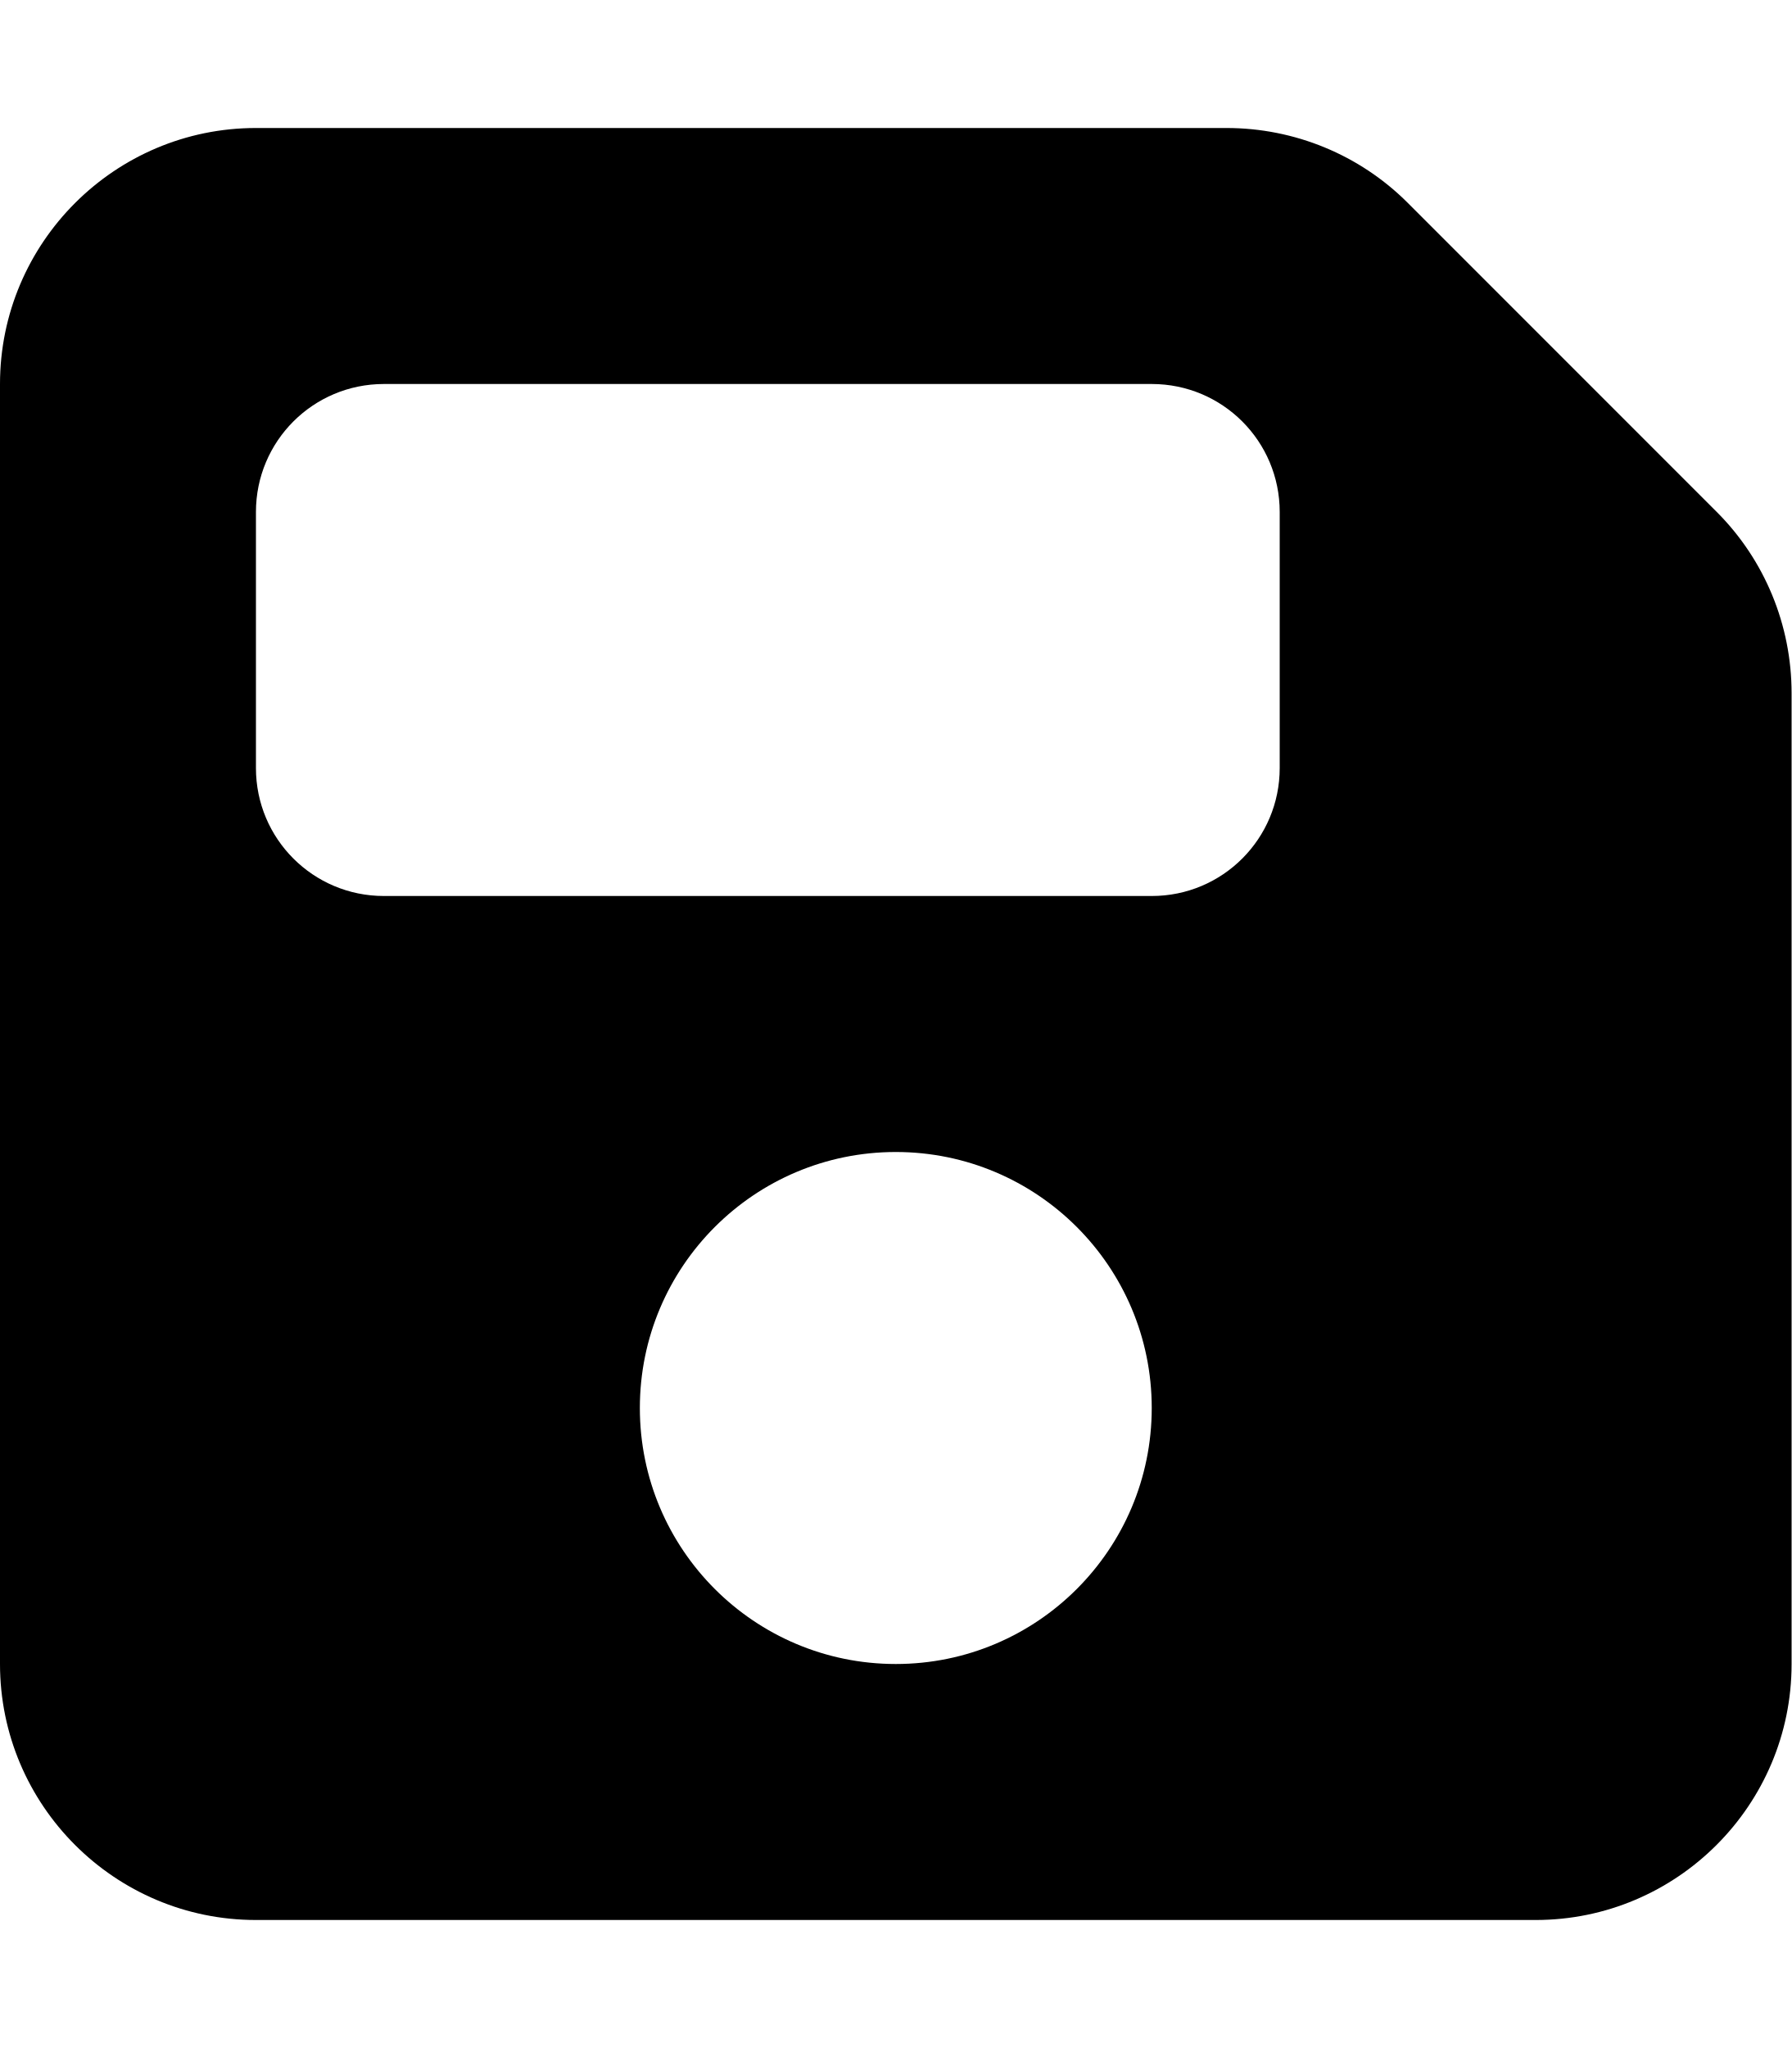
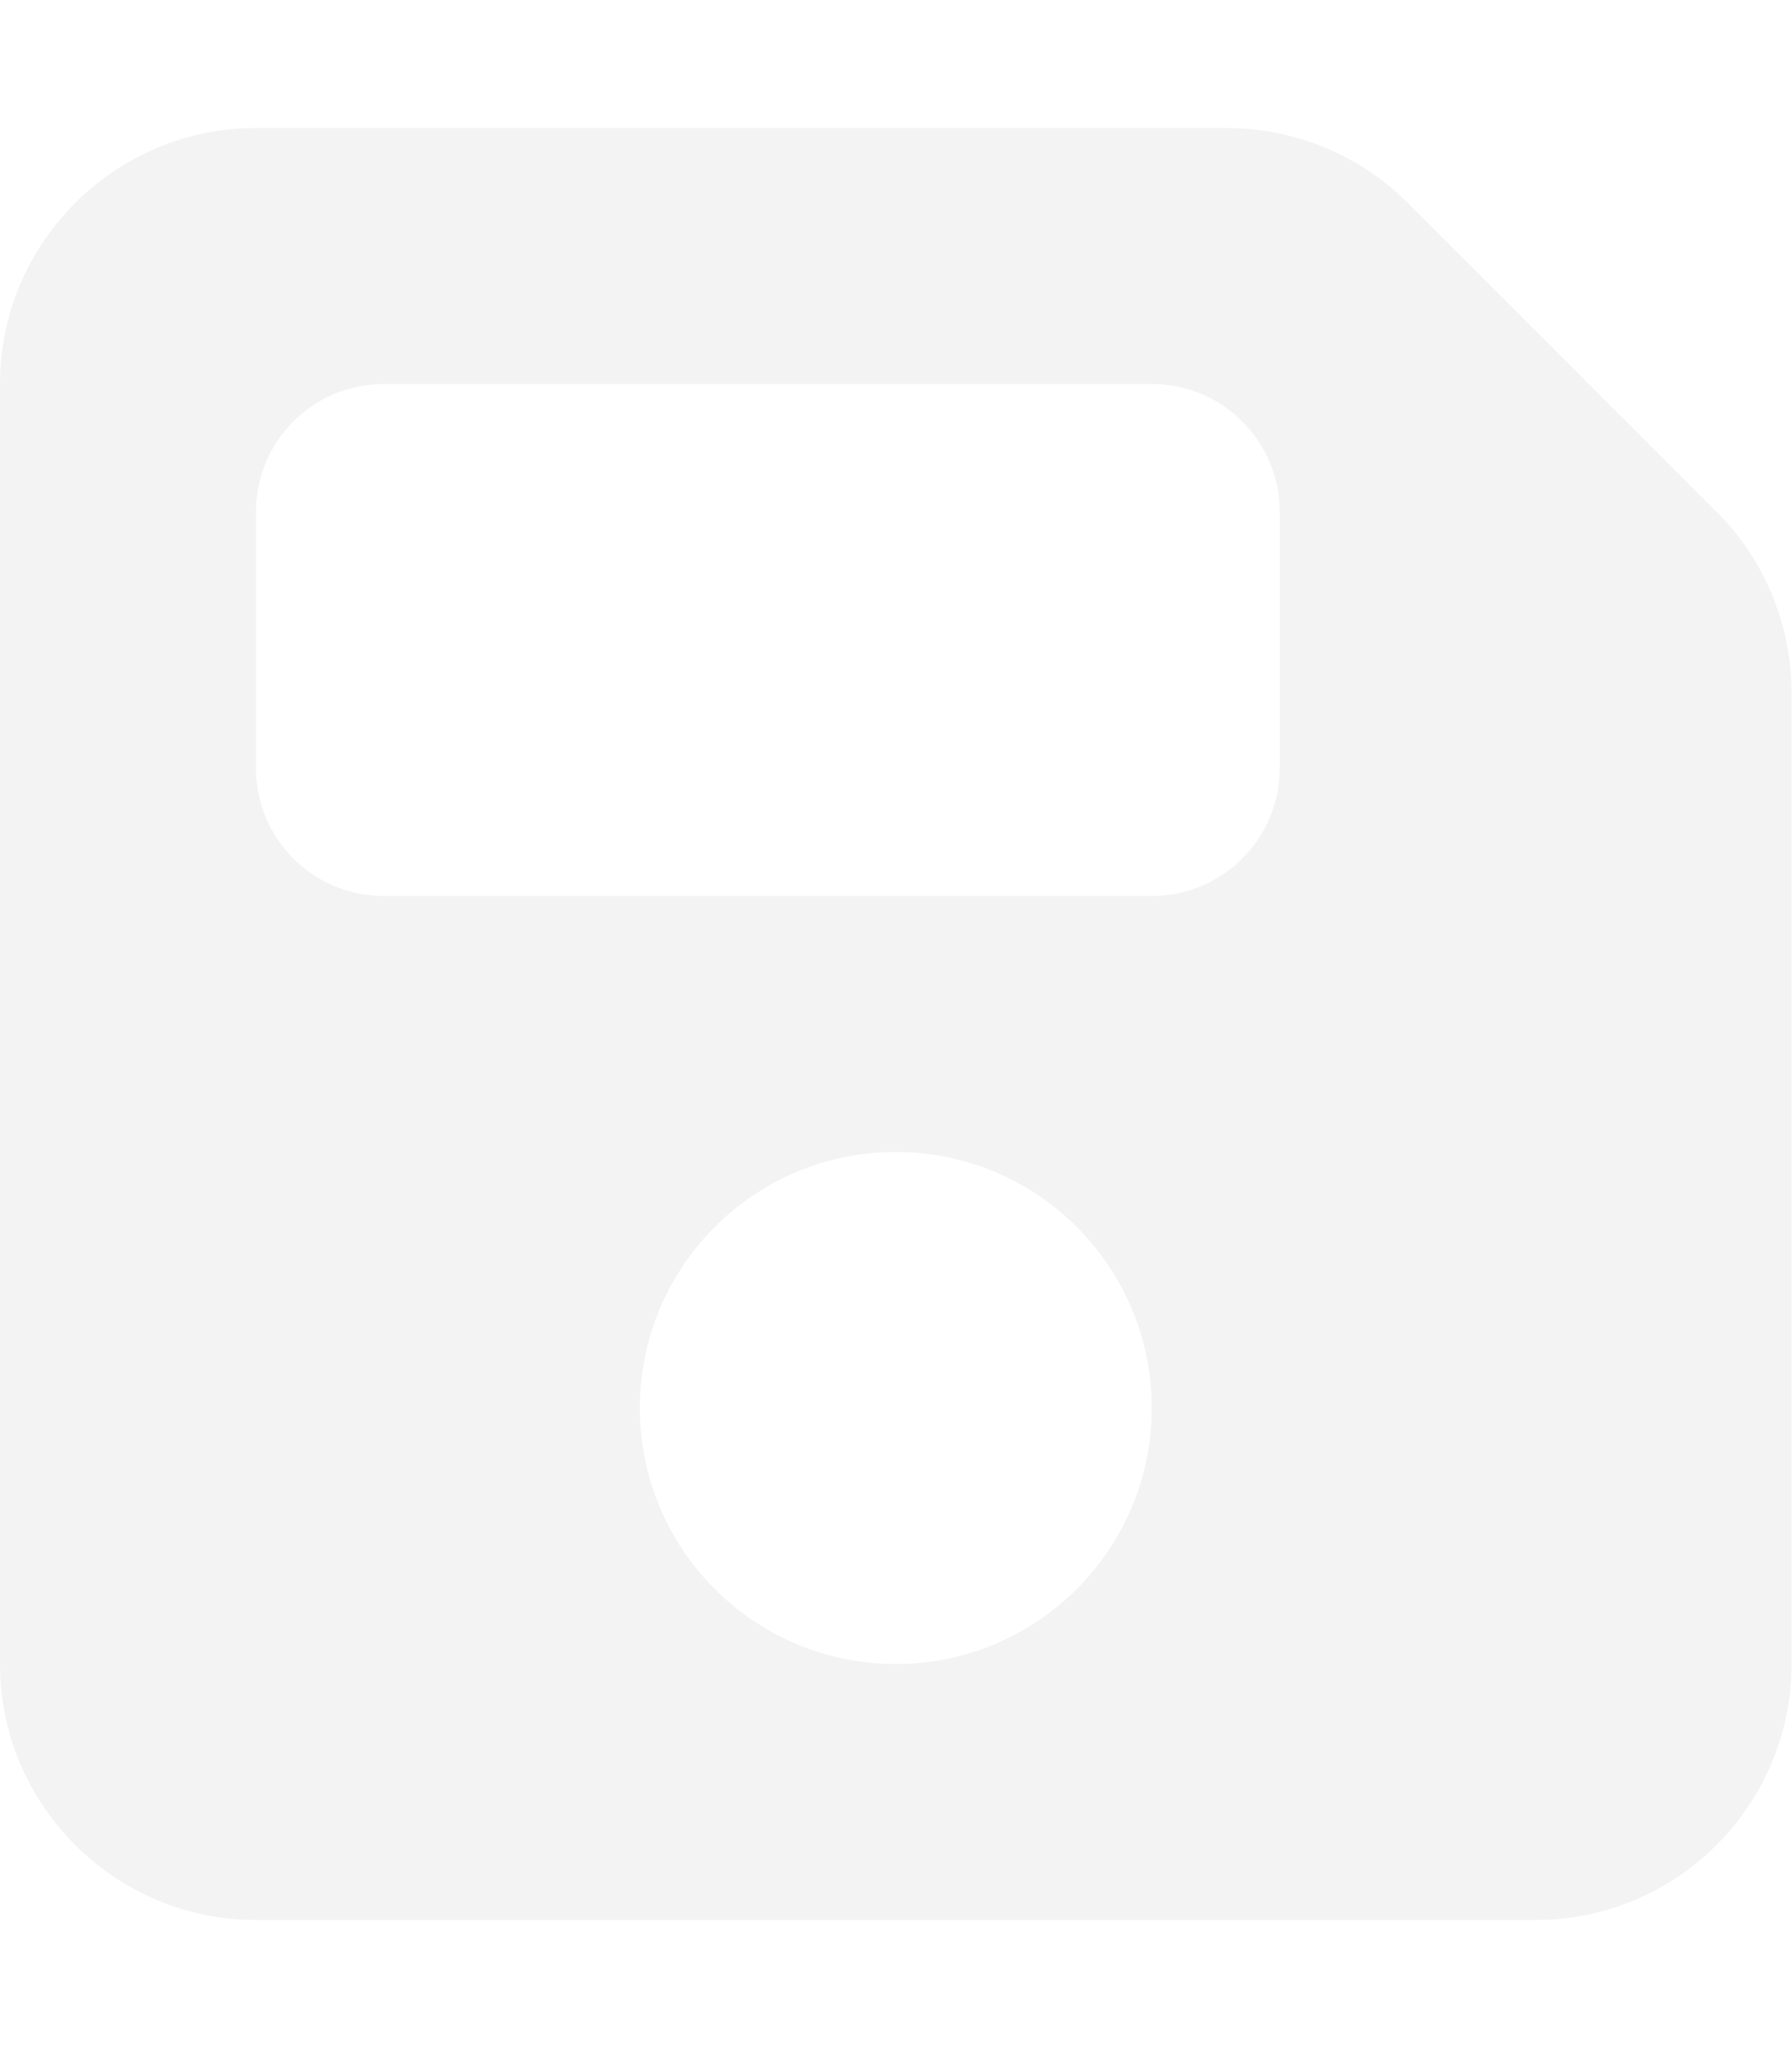
<svg xmlns="http://www.w3.org/2000/svg" viewBox="0 0 448 512">
-   <path d="M64 32C28.7 32 0 60.7 0 96V416c0 35.3 28.7 64 64 64H384c35.3 0 64-28.7 64-64V173.3c0-17-6.7-33.3-18.7-45.3L352 50.7C340 38.7 323.7 32 306.7 32H64zm0 96c0-17.7 14.3-32 32-32H288c17.7 0 32 14.3 32 32v64c0 17.7-14.3 32-32 32H96c-17.7 0-32-14.3-32-32V128zM224 288a64 64 0 1 1 0 128 64 64 0 1 1 0-128z" />
+   <path d="M64 32C28.7 32 0 60.7 0 96V416c0 35.3 28.7 64 64 64H384c35.3 0 64-28.7 64-64V173.3c0-17-6.7-33.3-18.7-45.3L352 50.7C340 38.7 323.7 32 306.7 32H64zm0 96c0-17.7 14.3-32 32-32H288c17.7 0 32 14.3 32 32v64c0 17.7-14.3 32-32 32H96c-17.7 0-32-14.3-32-32V128zM224 288a64 64 0 1 1 0 128 64 64 0 1 1 0-128z" style="fill: rgb(243,243,243);" />
</svg>
